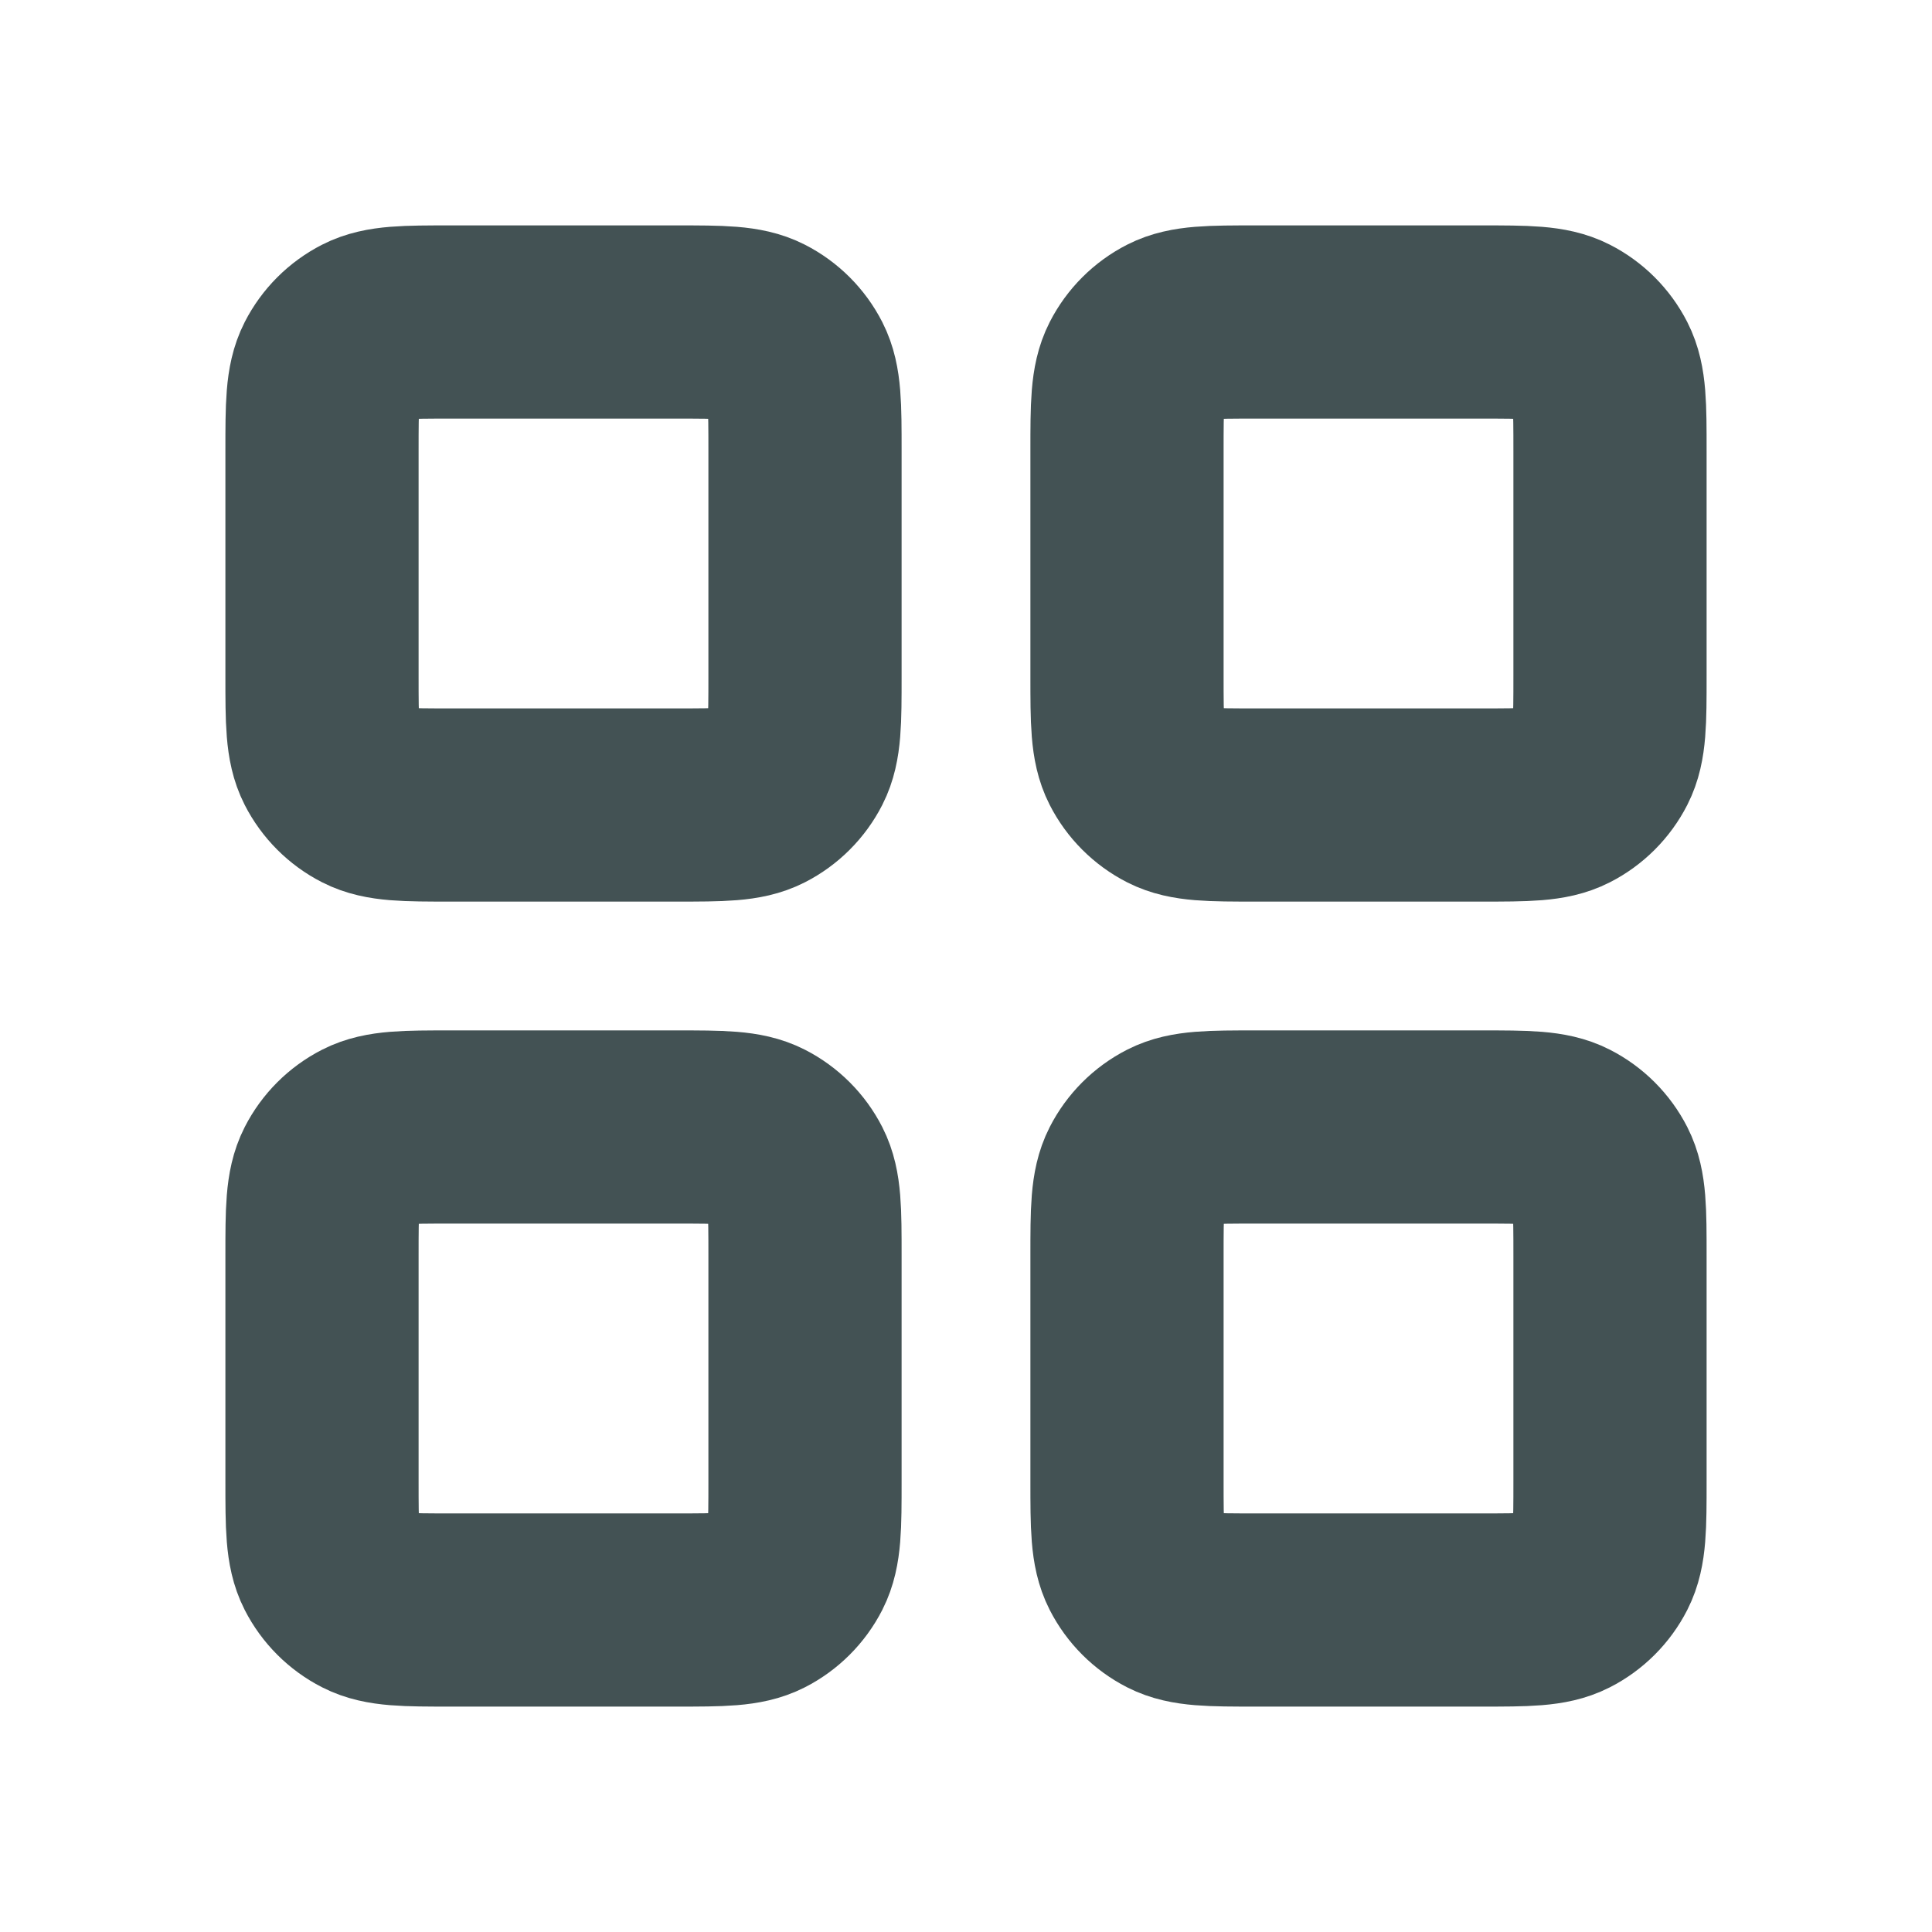
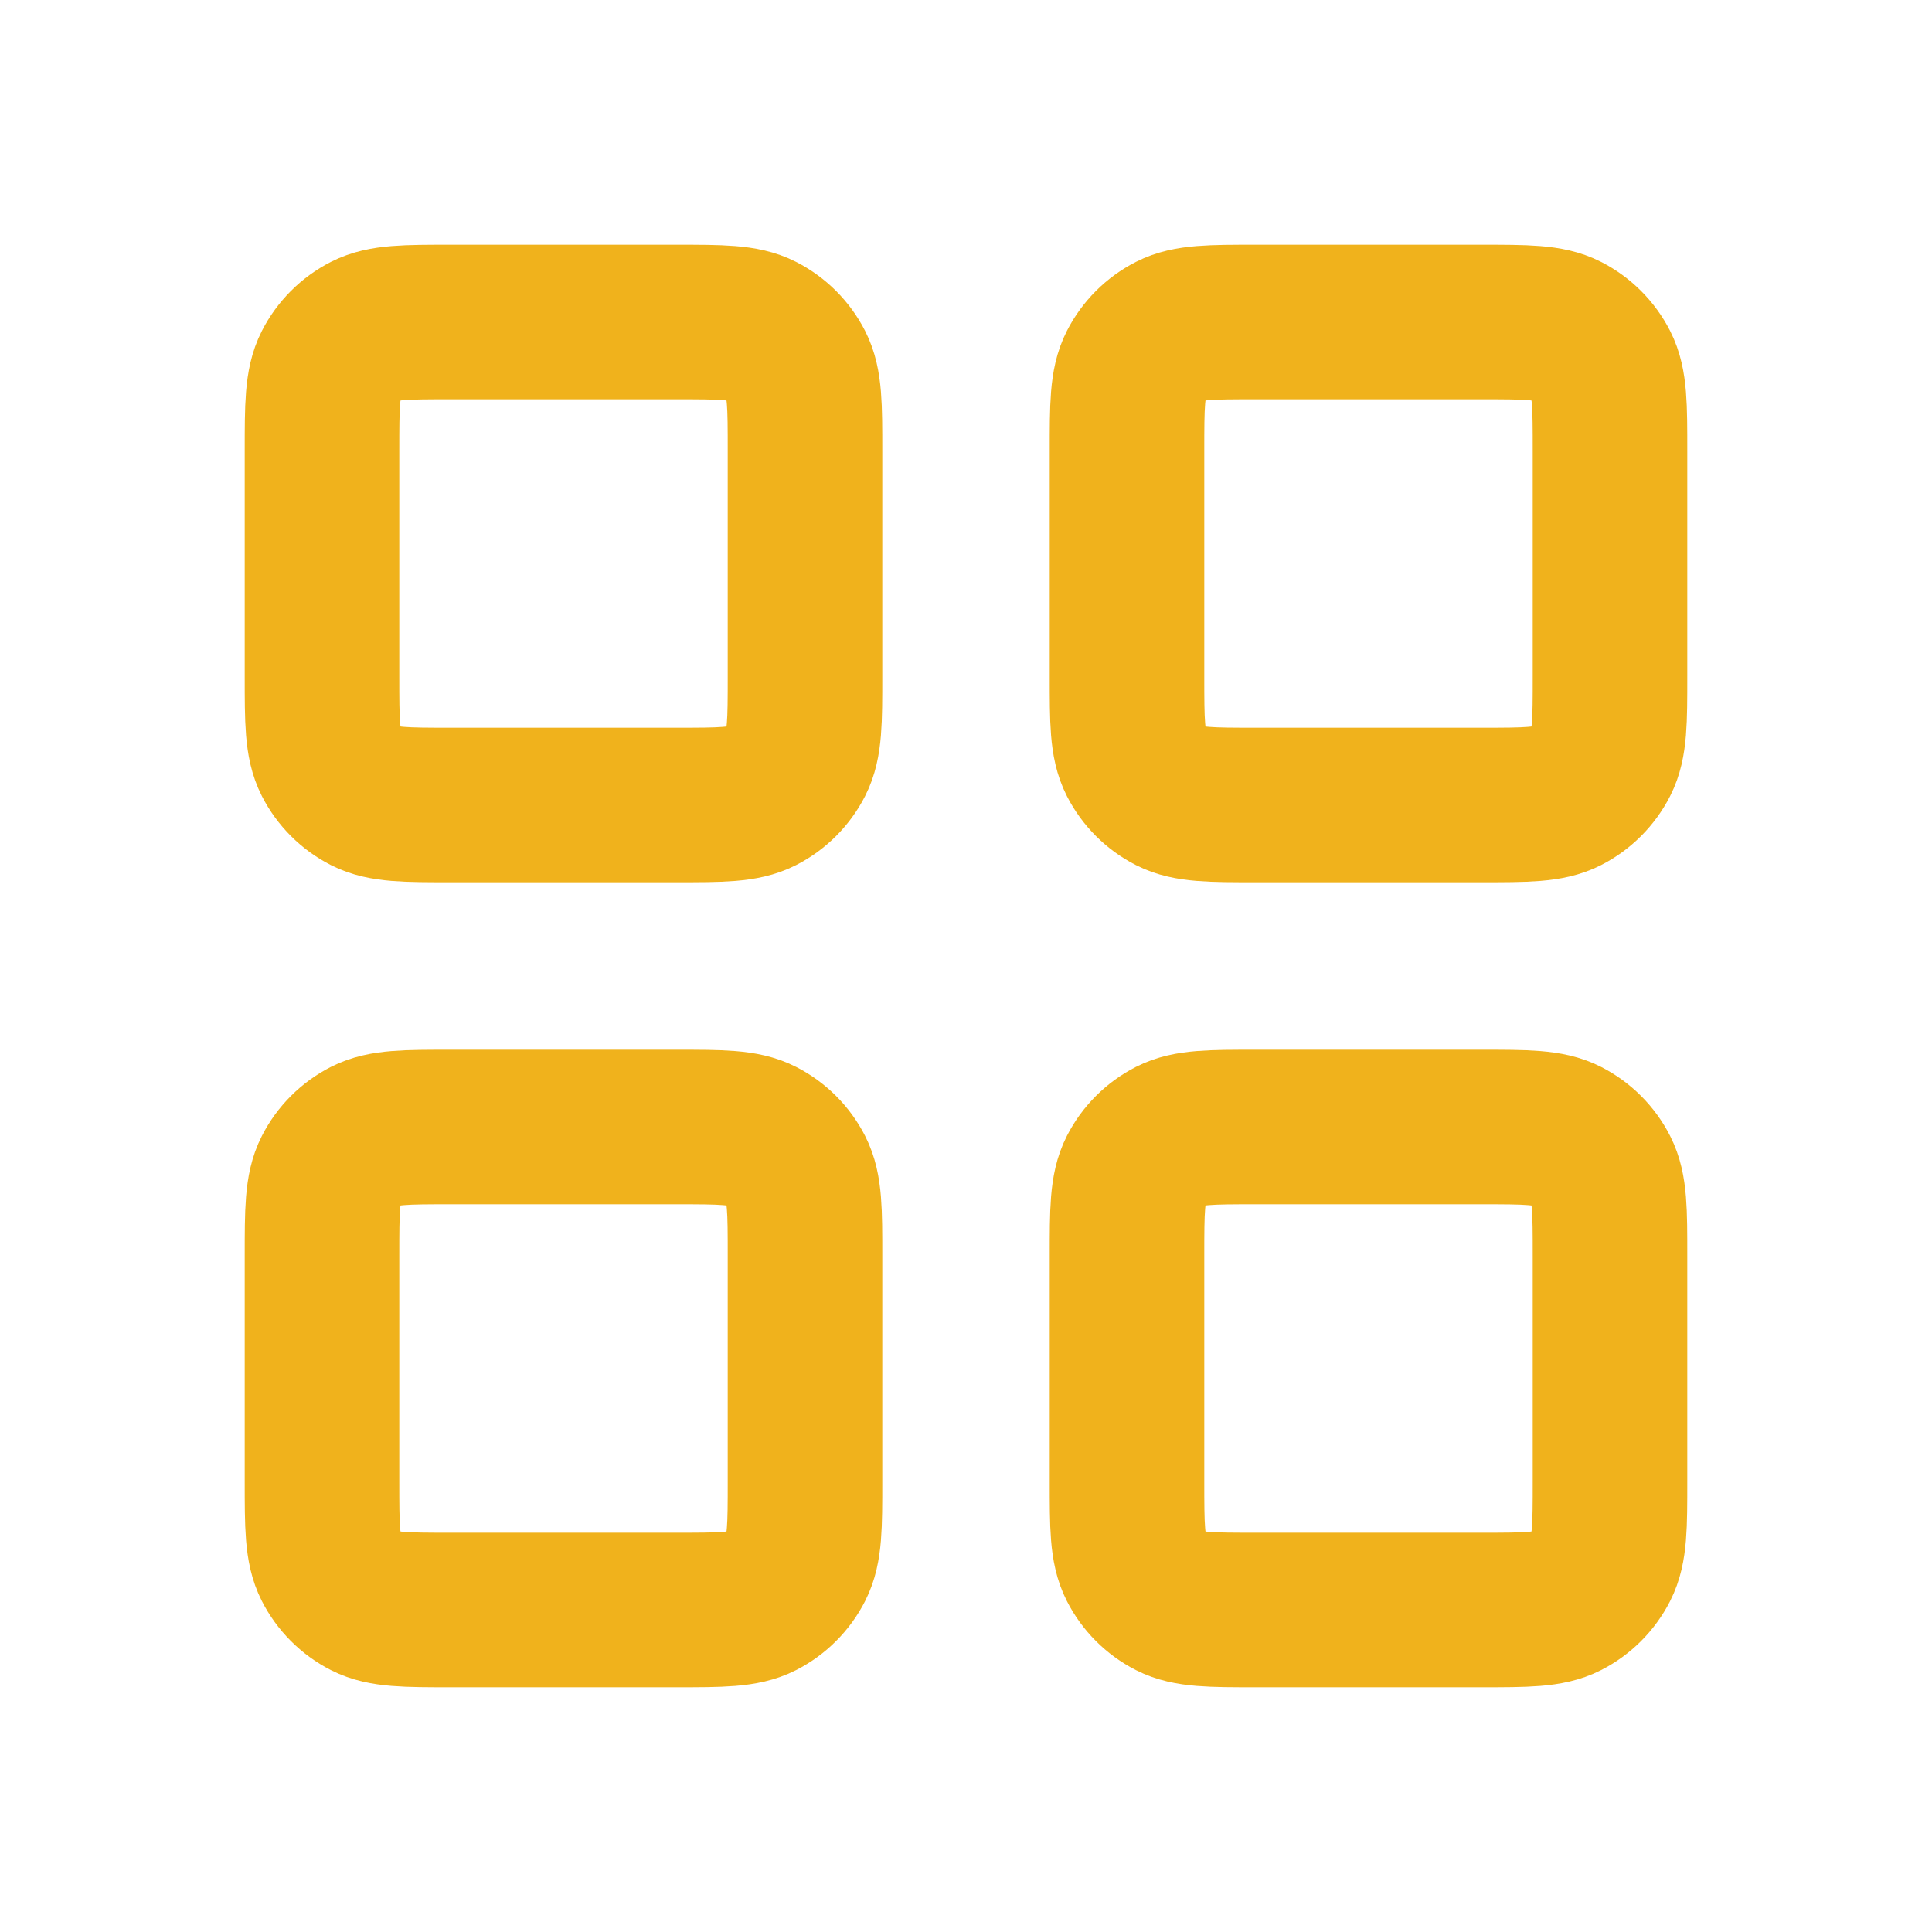
<svg xmlns="http://www.w3.org/2000/svg" width="800px" height="800px" viewBox="0 0 24 24" fill="none">
  <g id="SVGRepo_bgCarrier" stroke-width="0" />
  <g id="SVGRepo_tracerCarrier" stroke-linecap="round" stroke-linejoin="round" />
  <g id="SVGRepo_iconCarrier">
-     <path d="M14 5.6C14 5.04 14 4.76 14.109 4.546C14.205 4.358 14.358 4.205 14.546 4.109C14.76 4 15.04 4 15.6 4H18.4C18.96 4 19.24 4 19.454 4.109C19.642 4.205 19.795 4.358 19.891 4.546C20 4.76 20 5.04 20 5.6V8.4C20 8.96 20 9.24 19.891 9.454C19.795 9.642 19.642 9.795 19.454 9.891C19.24 10 18.96 10 18.4 10H15.6C15.04 10 14.76 10 14.546 9.891C14.358 9.795 14.205 9.642 14.109 9.454C14 9.24 14 8.96 14 8.4V5.6Z" stroke="#435254" stroke-width="2.4" stroke-linecap="round" stroke-linejoin="round" />
-     <path d="M4 5.6C4 5.04 4 4.76 4.109 4.546C4.205 4.358 4.358 4.205 4.546 4.109C4.76 4 5.04 4 5.6 4H8.4C8.96 4 9.24 4 9.454 4.109C9.642 4.205 9.795 4.358 9.891 4.546C10 4.76 10 5.04 10 5.6V8.4C10 8.96 10 9.24 9.891 9.454C9.795 9.642 9.642 9.795 9.454 9.891C9.24 10 8.96 10 8.4 10H5.6C5.04 10 4.76 10 4.546 9.891C4.358 9.795 4.205 9.642 4.109 9.454C4 9.24 4 8.96 4 8.4V5.6Z" stroke="#435254" stroke-width="2.4" stroke-linecap="round" stroke-linejoin="round" />
-     <path d="M4 15.6C4 15.04 4 14.76 4.109 14.546C4.205 14.358 4.358 14.205 4.546 14.109C4.76 14 5.04 14 5.6 14H8.4C8.96 14 9.24 14 9.454 14.109C9.642 14.205 9.795 14.358 9.891 14.546C10 14.76 10 15.04 10 15.6V18.4C10 18.96 10 19.24 9.891 19.454C9.795 19.642 9.642 19.795 9.454 19.891C9.24 20 8.96 20 8.4 20H5.6C5.04 20 4.76 20 4.546 19.891C4.358 19.795 4.205 19.642 4.109 19.454C4 19.24 4 18.96 4 18.4V15.6Z" stroke="#435254" stroke-width="2.4" stroke-linecap="round" stroke-linejoin="round" />
-     <path d="M14 15.6C14 15.04 14 14.76 14.109 14.546C14.205 14.358 14.358 14.205 14.546 14.109C14.76 14 15.04 14 15.6 14H18.4C18.96 14 19.24 14 19.454 14.109C19.642 14.205 19.795 14.358 19.891 14.546C20 14.76 20 15.04 20 15.6V18.4C20 18.96 20 19.24 19.891 19.454C19.795 19.642 19.642 19.795 19.454 19.891C19.24 20 18.96 20 18.4 20H15.6C15.04 20 14.76 20 14.546 19.891C14.358 19.795 14.205 19.642 14.109 19.454C14 19.24 14 18.96 14 18.4V15.6Z" stroke="#435254" stroke-width="2.4" stroke-linecap="round" stroke-linejoin="round" />
+     <path d="M14 5.6C14 5.04 14 4.76 14.109 4.546C14.205 4.358 14.358 4.205 14.546 4.109C14.76 4 15.04 4 15.6 4H18.4C18.96 4 19.24 4 19.454 4.109C19.642 4.205 19.795 4.358 19.891 4.546C20 4.76 20 5.04 20 5.6V8.4C20 8.96 20 9.24 19.891 9.454C19.795 9.642 19.642 9.795 19.454 9.891C19.24 10 18.96 10 18.4 10H15.6C15.04 10 14.76 10 14.546 9.891C14.358 9.795 14.205 9.642 14.109 9.454C14 9.24 14 8.96 14 8.4V5.6Z" stroke="#F0B21C" stroke-width="1.92" stroke-linecap="round" stroke-linejoin="round" />
+     <path d="M4 5.6C4 5.04 4 4.76 4.109 4.546C4.205 4.358 4.358 4.205 4.546 4.109C4.76 4 5.04 4 5.6 4H8.4C8.96 4 9.24 4 9.454 4.109C9.642 4.205 9.795 4.358 9.891 4.546C10 4.76 10 5.04 10 5.6V8.4C10 8.96 10 9.24 9.891 9.454C9.795 9.642 9.642 9.795 9.454 9.891C9.24 10 8.96 10 8.4 10H5.6C5.04 10 4.76 10 4.546 9.891C4.358 9.795 4.205 9.642 4.109 9.454C4 9.24 4 8.96 4 8.4V5.6Z" stroke="#F0B21C" stroke-width="1.92" stroke-linecap="round" stroke-linejoin="round" />
+     <path d="M4 15.6C4 15.04 4 14.76 4.109 14.546C4.205 14.358 4.358 14.205 4.546 14.109C4.76 14 5.04 14 5.6 14H8.4C8.96 14 9.24 14 9.454 14.109C9.642 14.205 9.795 14.358 9.891 14.546C10 14.76 10 15.04 10 15.6V18.4C10 18.96 10 19.24 9.891 19.454C9.795 19.642 9.642 19.795 9.454 19.891C9.24 20 8.96 20 8.4 20H5.6C5.04 20 4.76 20 4.546 19.891C4.358 19.795 4.205 19.642 4.109 19.454C4 19.24 4 18.96 4 18.4V15.6Z" stroke="#F0B21C" stroke-width="1.92" stroke-linecap="round" stroke-linejoin="round" />
+     <path d="M14 15.6C14 15.04 14 14.76 14.109 14.546C14.205 14.358 14.358 14.205 14.546 14.109C14.76 14 15.04 14 15.6 14H18.4C18.96 14 19.24 14 19.454 14.109C19.642 14.205 19.795 14.358 19.891 14.546C20 14.76 20 15.04 20 15.6V18.4C20 18.96 20 19.24 19.891 19.454C19.795 19.642 19.642 19.795 19.454 19.891C19.24 20 18.96 20 18.4 20H15.6C15.04 20 14.76 20 14.546 19.891C14.358 19.795 14.205 19.642 14.109 19.454C14 19.24 14 18.96 14 18.4V15.6Z" stroke="#F0B21C" stroke-width="1.92" stroke-linecap="round" stroke-linejoin="round" />
  </g>
</svg>
